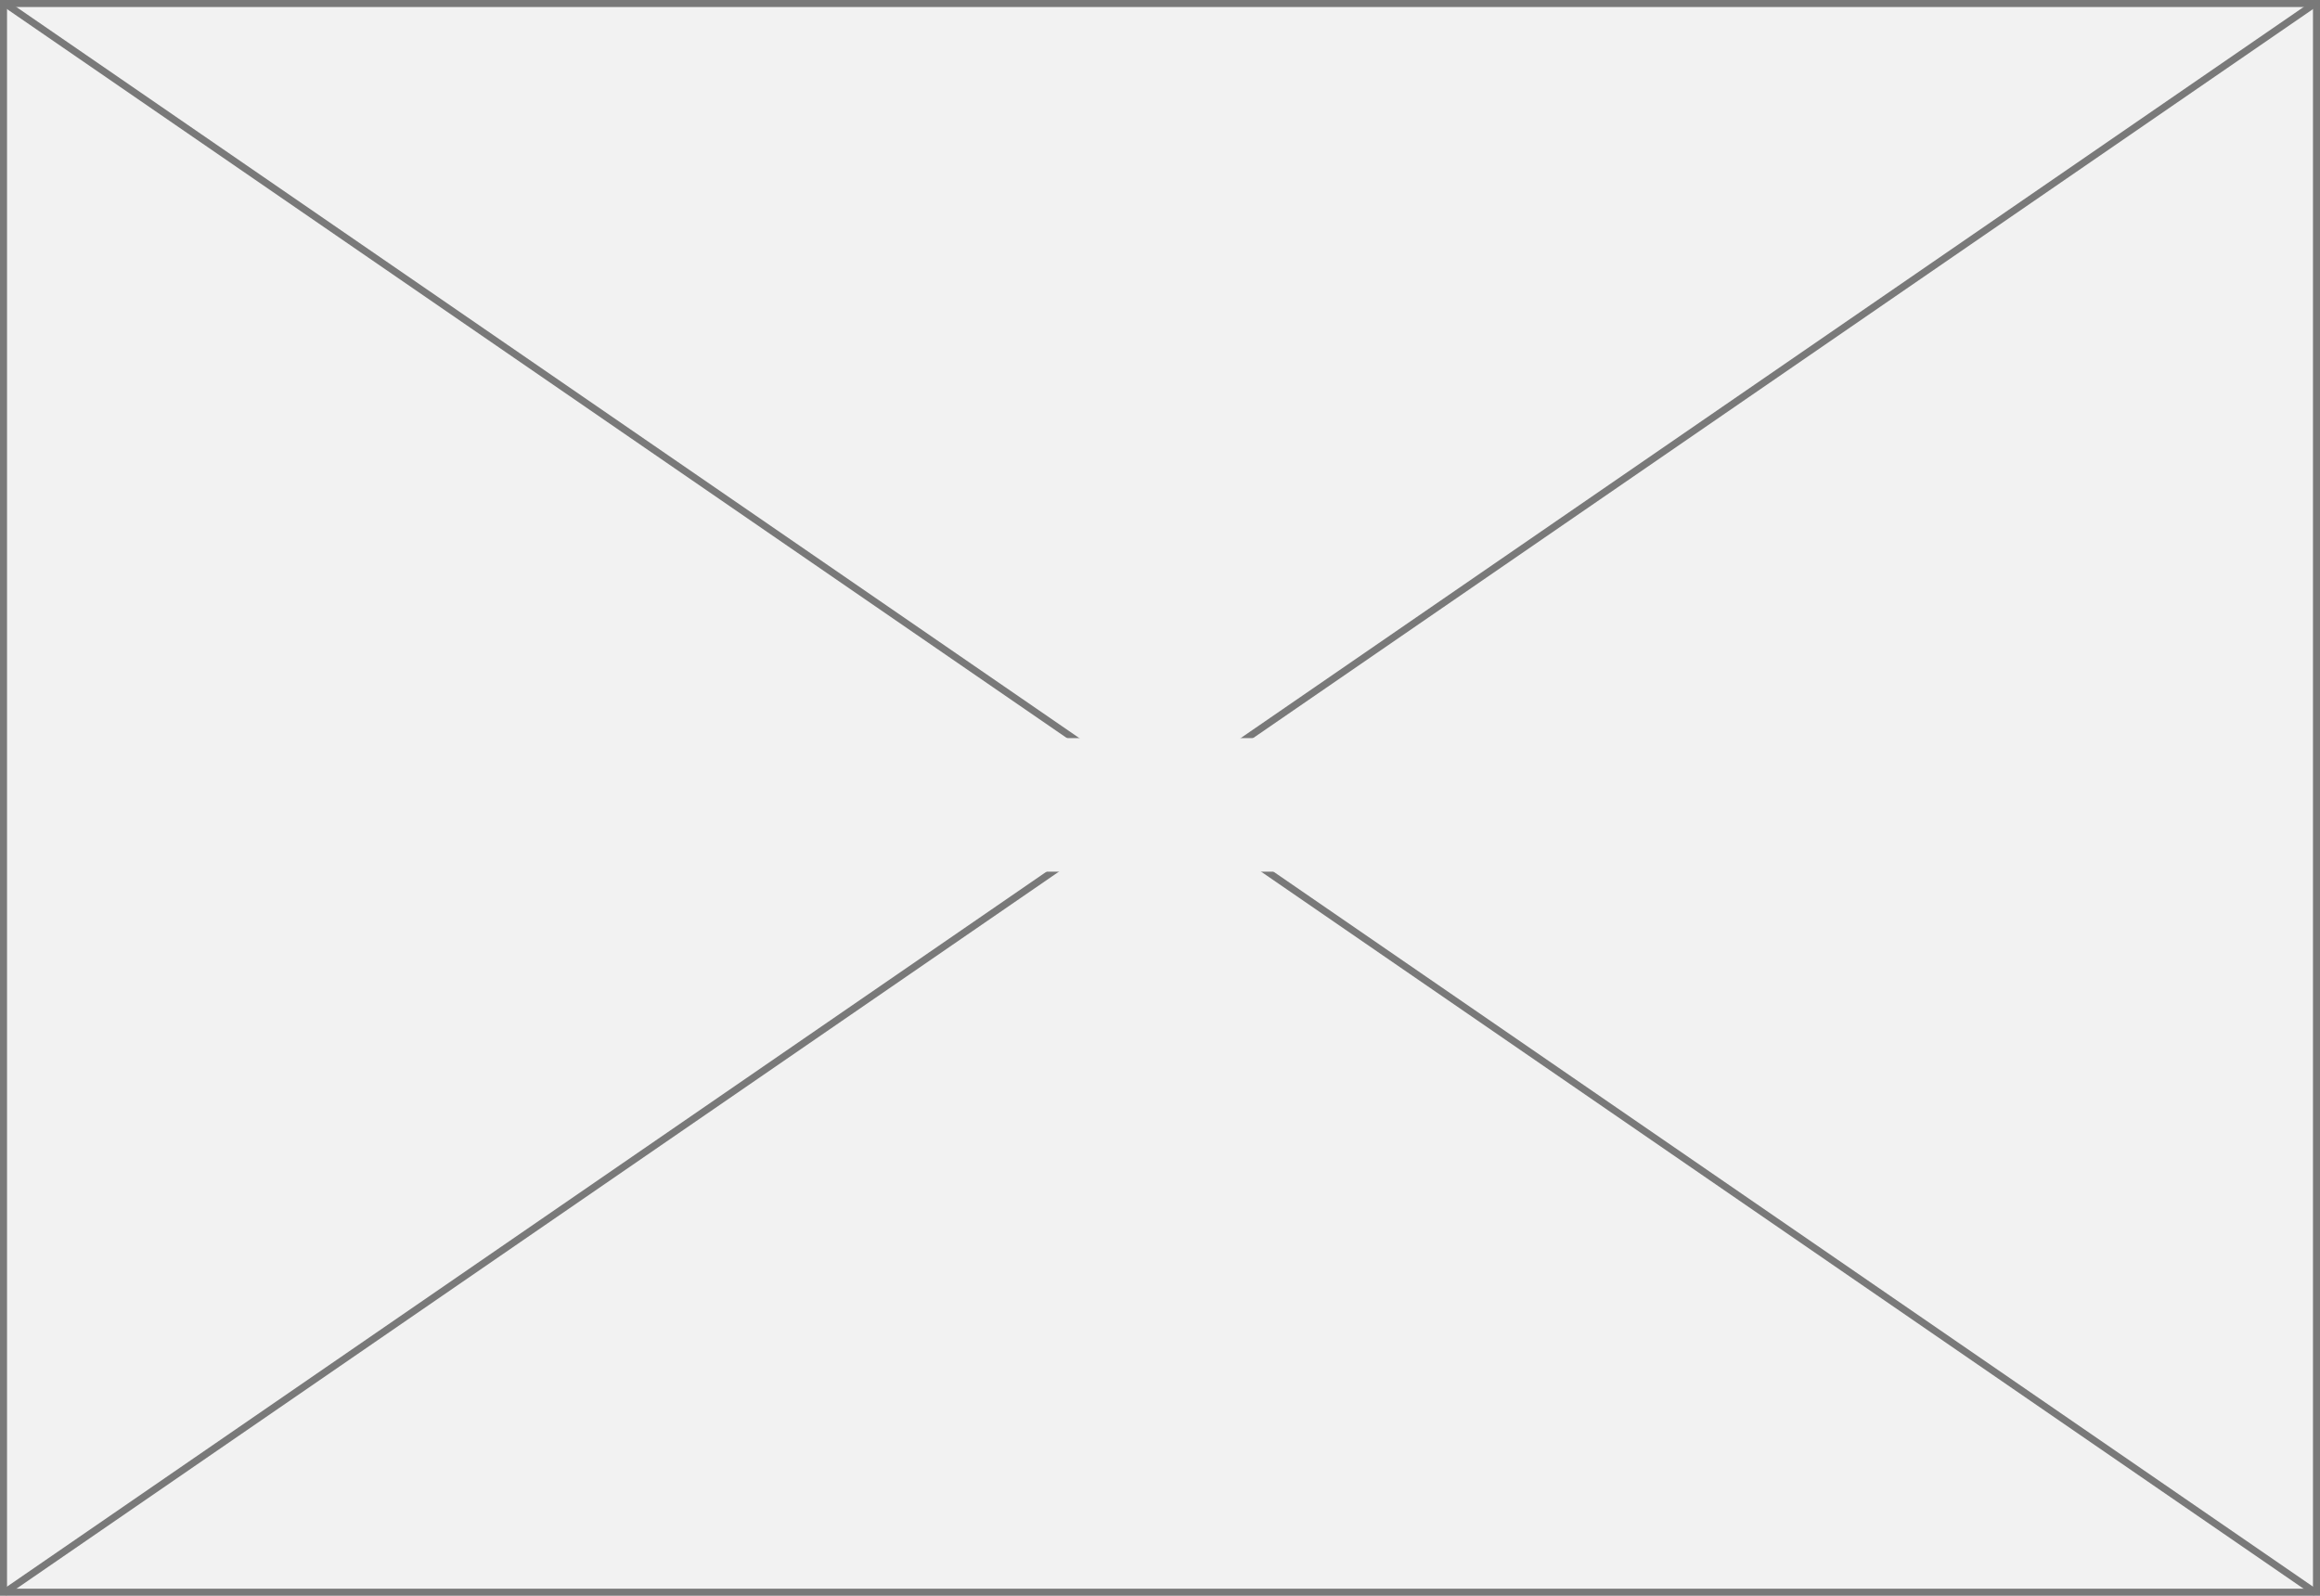
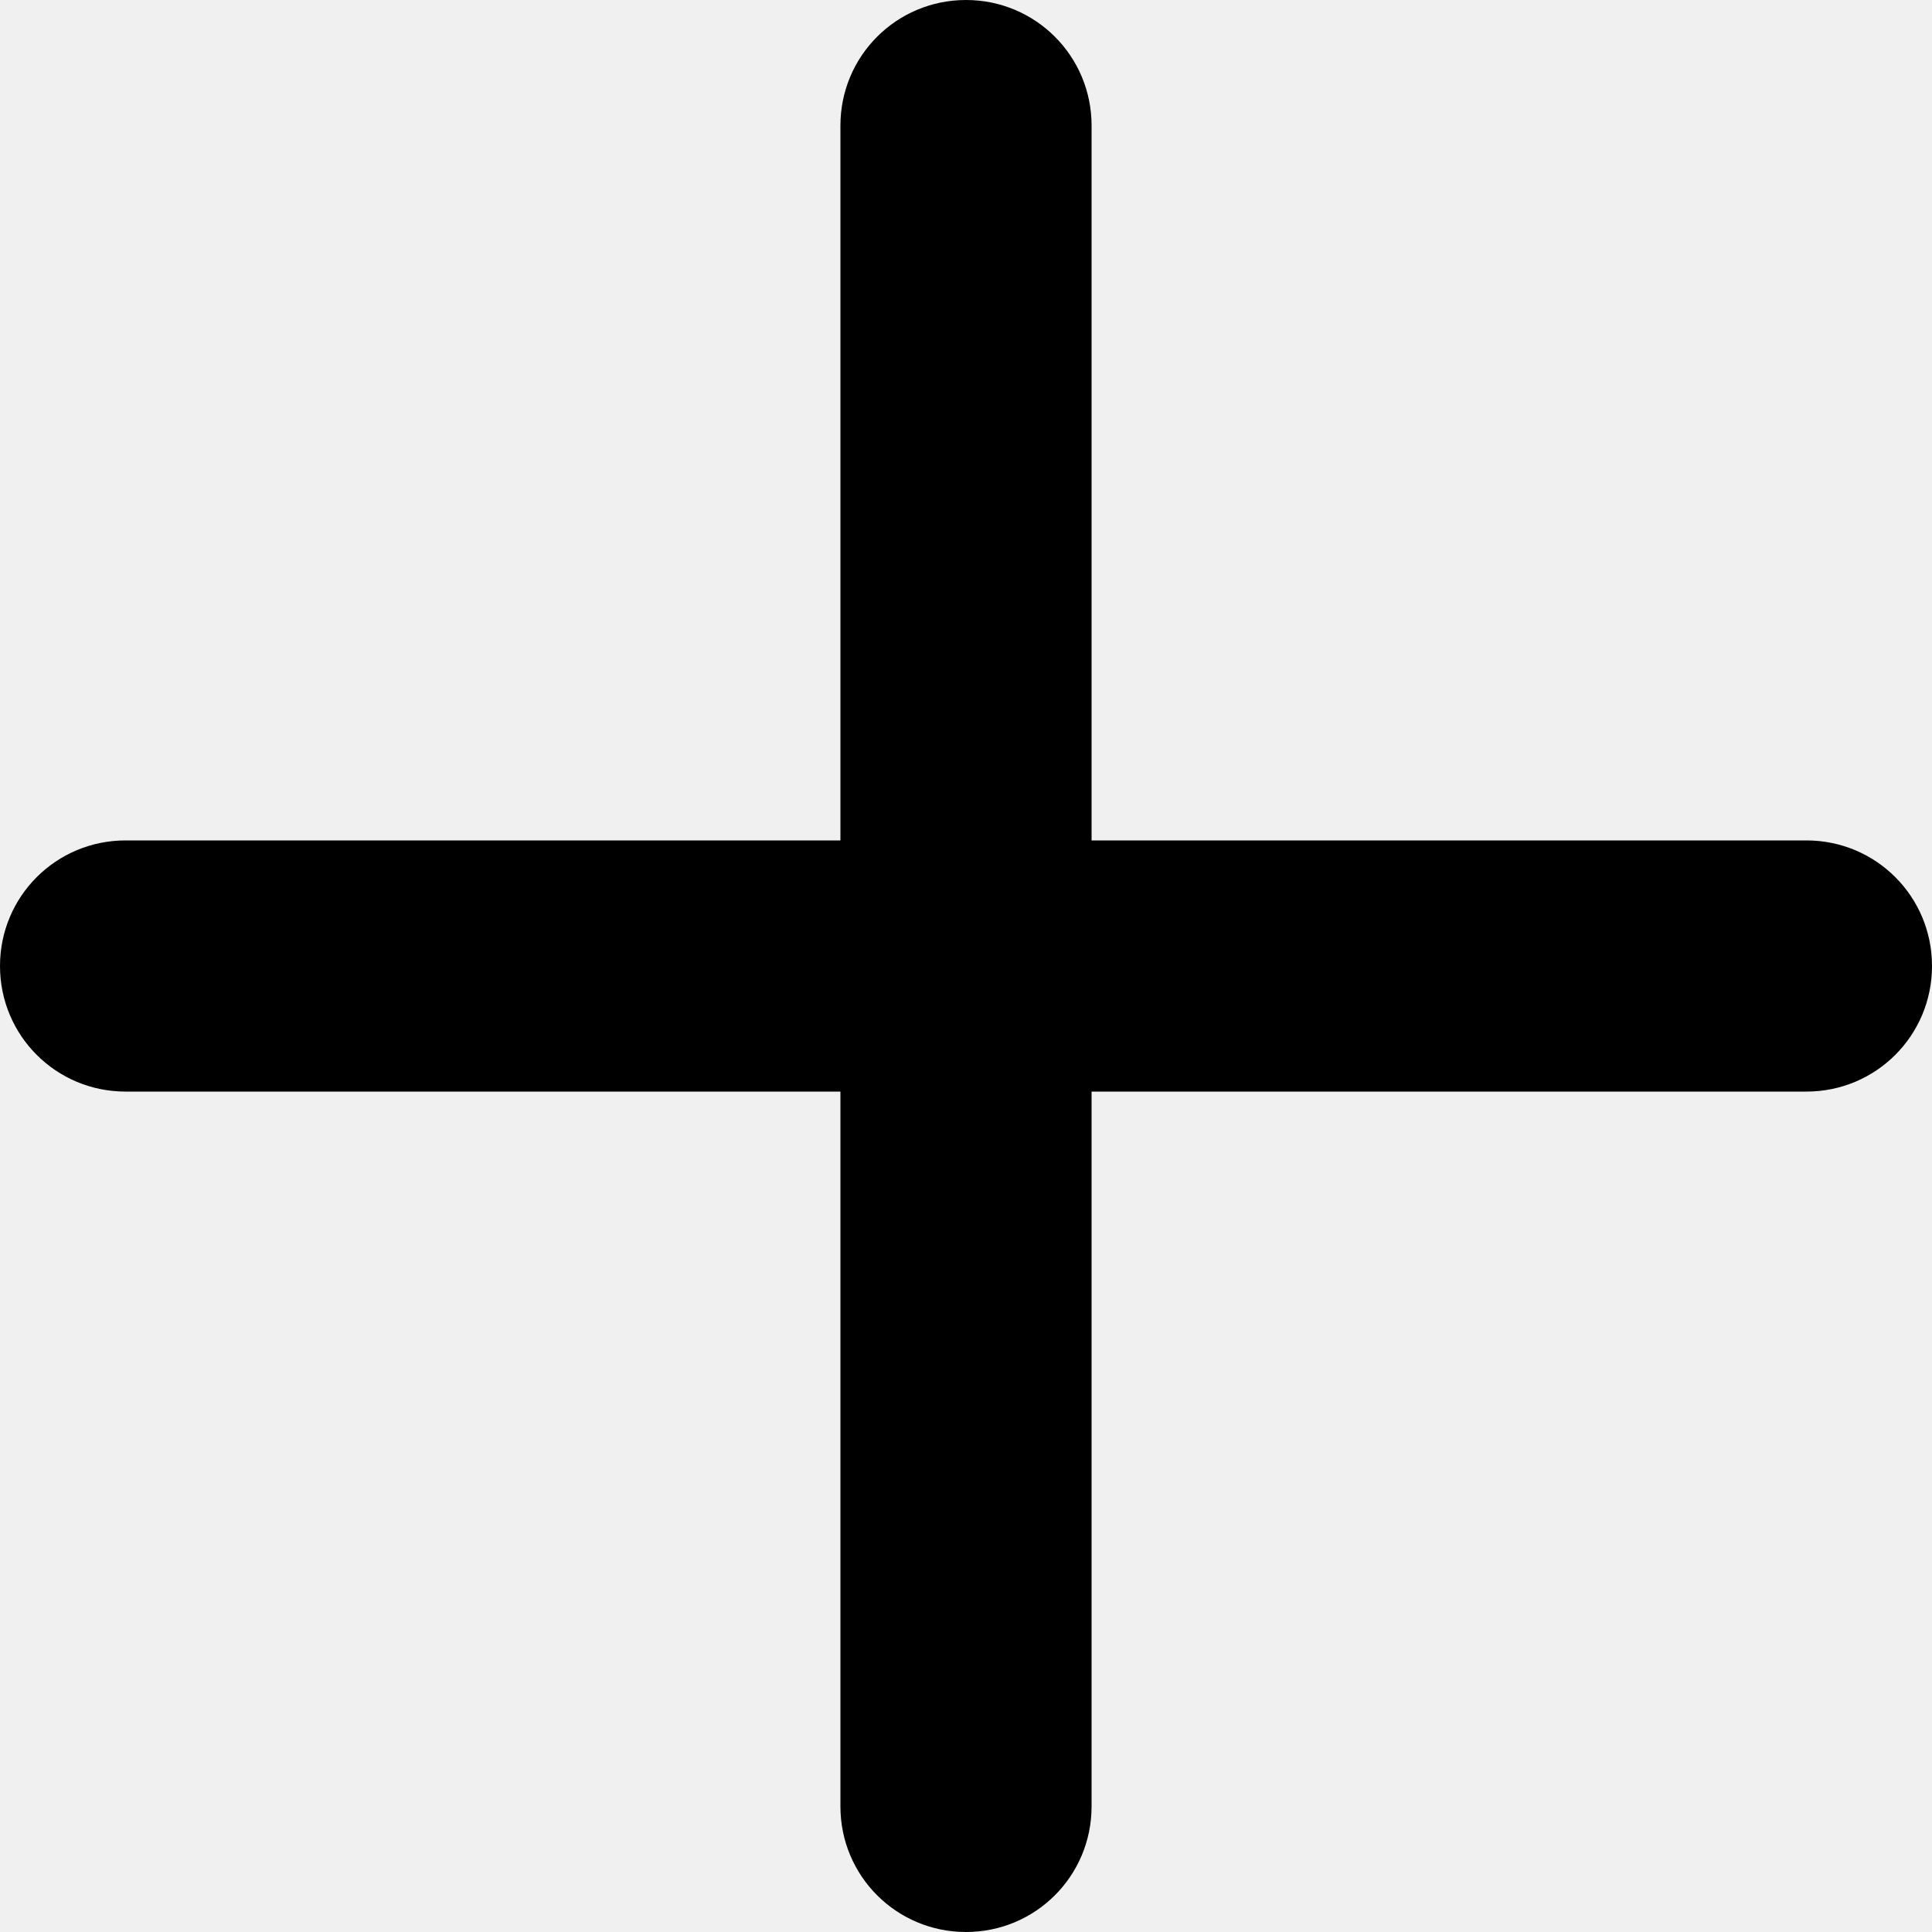
- <svg xmlns="http://www.w3.org/2000/svg" version="1.1" width="330px" height="227px">
-   <defs>
-     <mask fill="white" id="clip22">
-       <path d="M 1102.5 3025  L 1167.5 3025  L 1167.5 3044  L 1102.5 3044  Z M 969 2920  L 1299 2920  L 1299 3147  L 969 3147  Z " fill-rule="evenodd" />
-     </mask>
-   </defs>
-   <g transform="matrix(1 0 0 1 -969 -2920 )">
-     <path d="M 969.5 2920.5  L 1298.5 2920.5  L 1298.5 3146.5  L 969.5 3146.5  L 969.5 2920.5  Z " fill-rule="nonzero" fill="#f2f2f2" stroke="none" />
-     <path d="M 969.5 2920.5  L 1298.5 2920.5  L 1298.5 3146.5  L 969.5 3146.5  L 969.5 2920.5  Z " stroke-width="1" stroke="#797979" fill="none" />
-     <path d="M 969.599 2920.412  L 1298.401 3146.588  M 1298.401 2920.412  L 969.599 3146.588  " stroke-width="1" stroke="#797979" fill="none" mask="url(#clip22)" />
+ <svg xmlns="http://www.w3.org/2000/svg" version="1.1" width="17px" height="17px">
+   <g transform="matrix(1 0 0 1 -375 -2744 )">
+     <path d="M 17 8.5  C 17 7.888  16.507 7.395  15.895 7.395  L 9.605 7.395  L 9.605 1.105  C 9.605 0.493  9.112 0  8.5 0  C 7.888 0  7.395 0.493  7.395 1.105  L 7.395 7.395  L 1.105 7.395  C 0.493 7.395  0 7.888  0 8.5  C 0 9.112  0.493 9.605  1.105 9.605  L 7.395 9.605  L 7.395 15.895  C 7.395 16.507  7.888 17  8.5 17  C 9.112 17  9.605 16.507  9.605 15.895  L 9.605 9.605  L 15.895 9.605  C 16.507 9.605  17 9.112  17 8.5  Z " fill-rule="nonzero" fill="#000000" stroke="none" transform="matrix(1 0 0 1 375 2744 )" />
  </g>
</svg>
